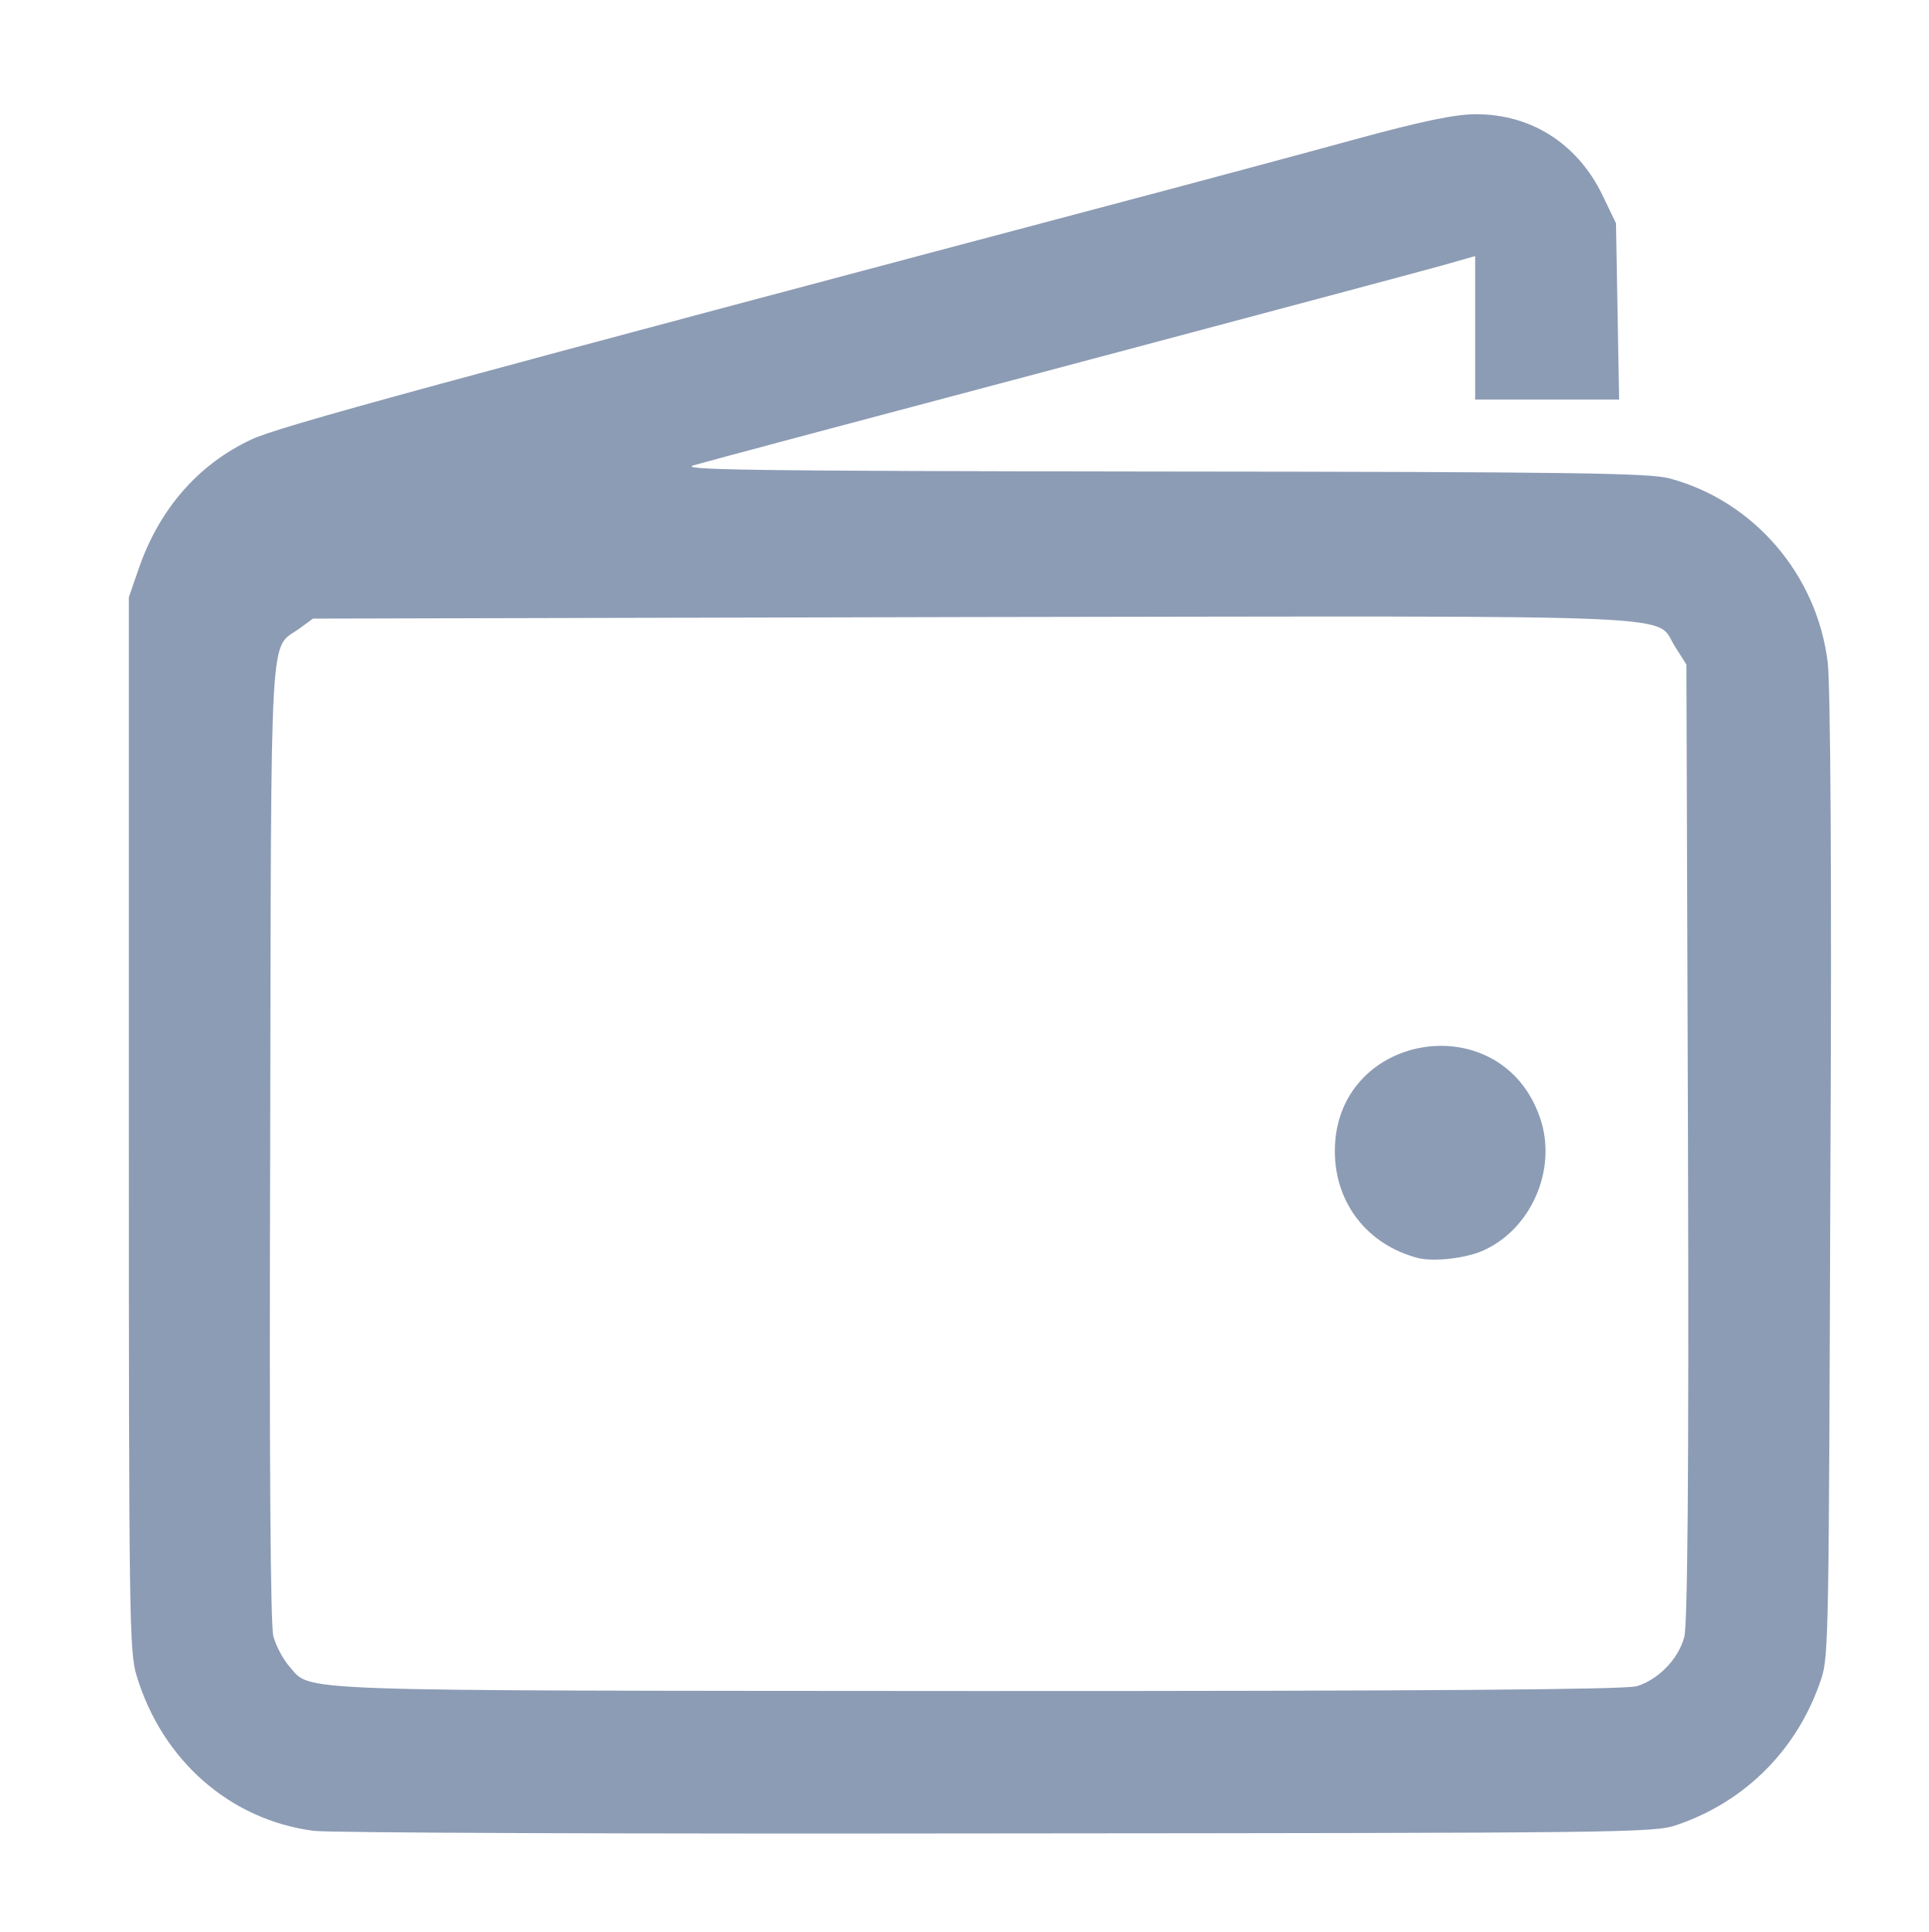
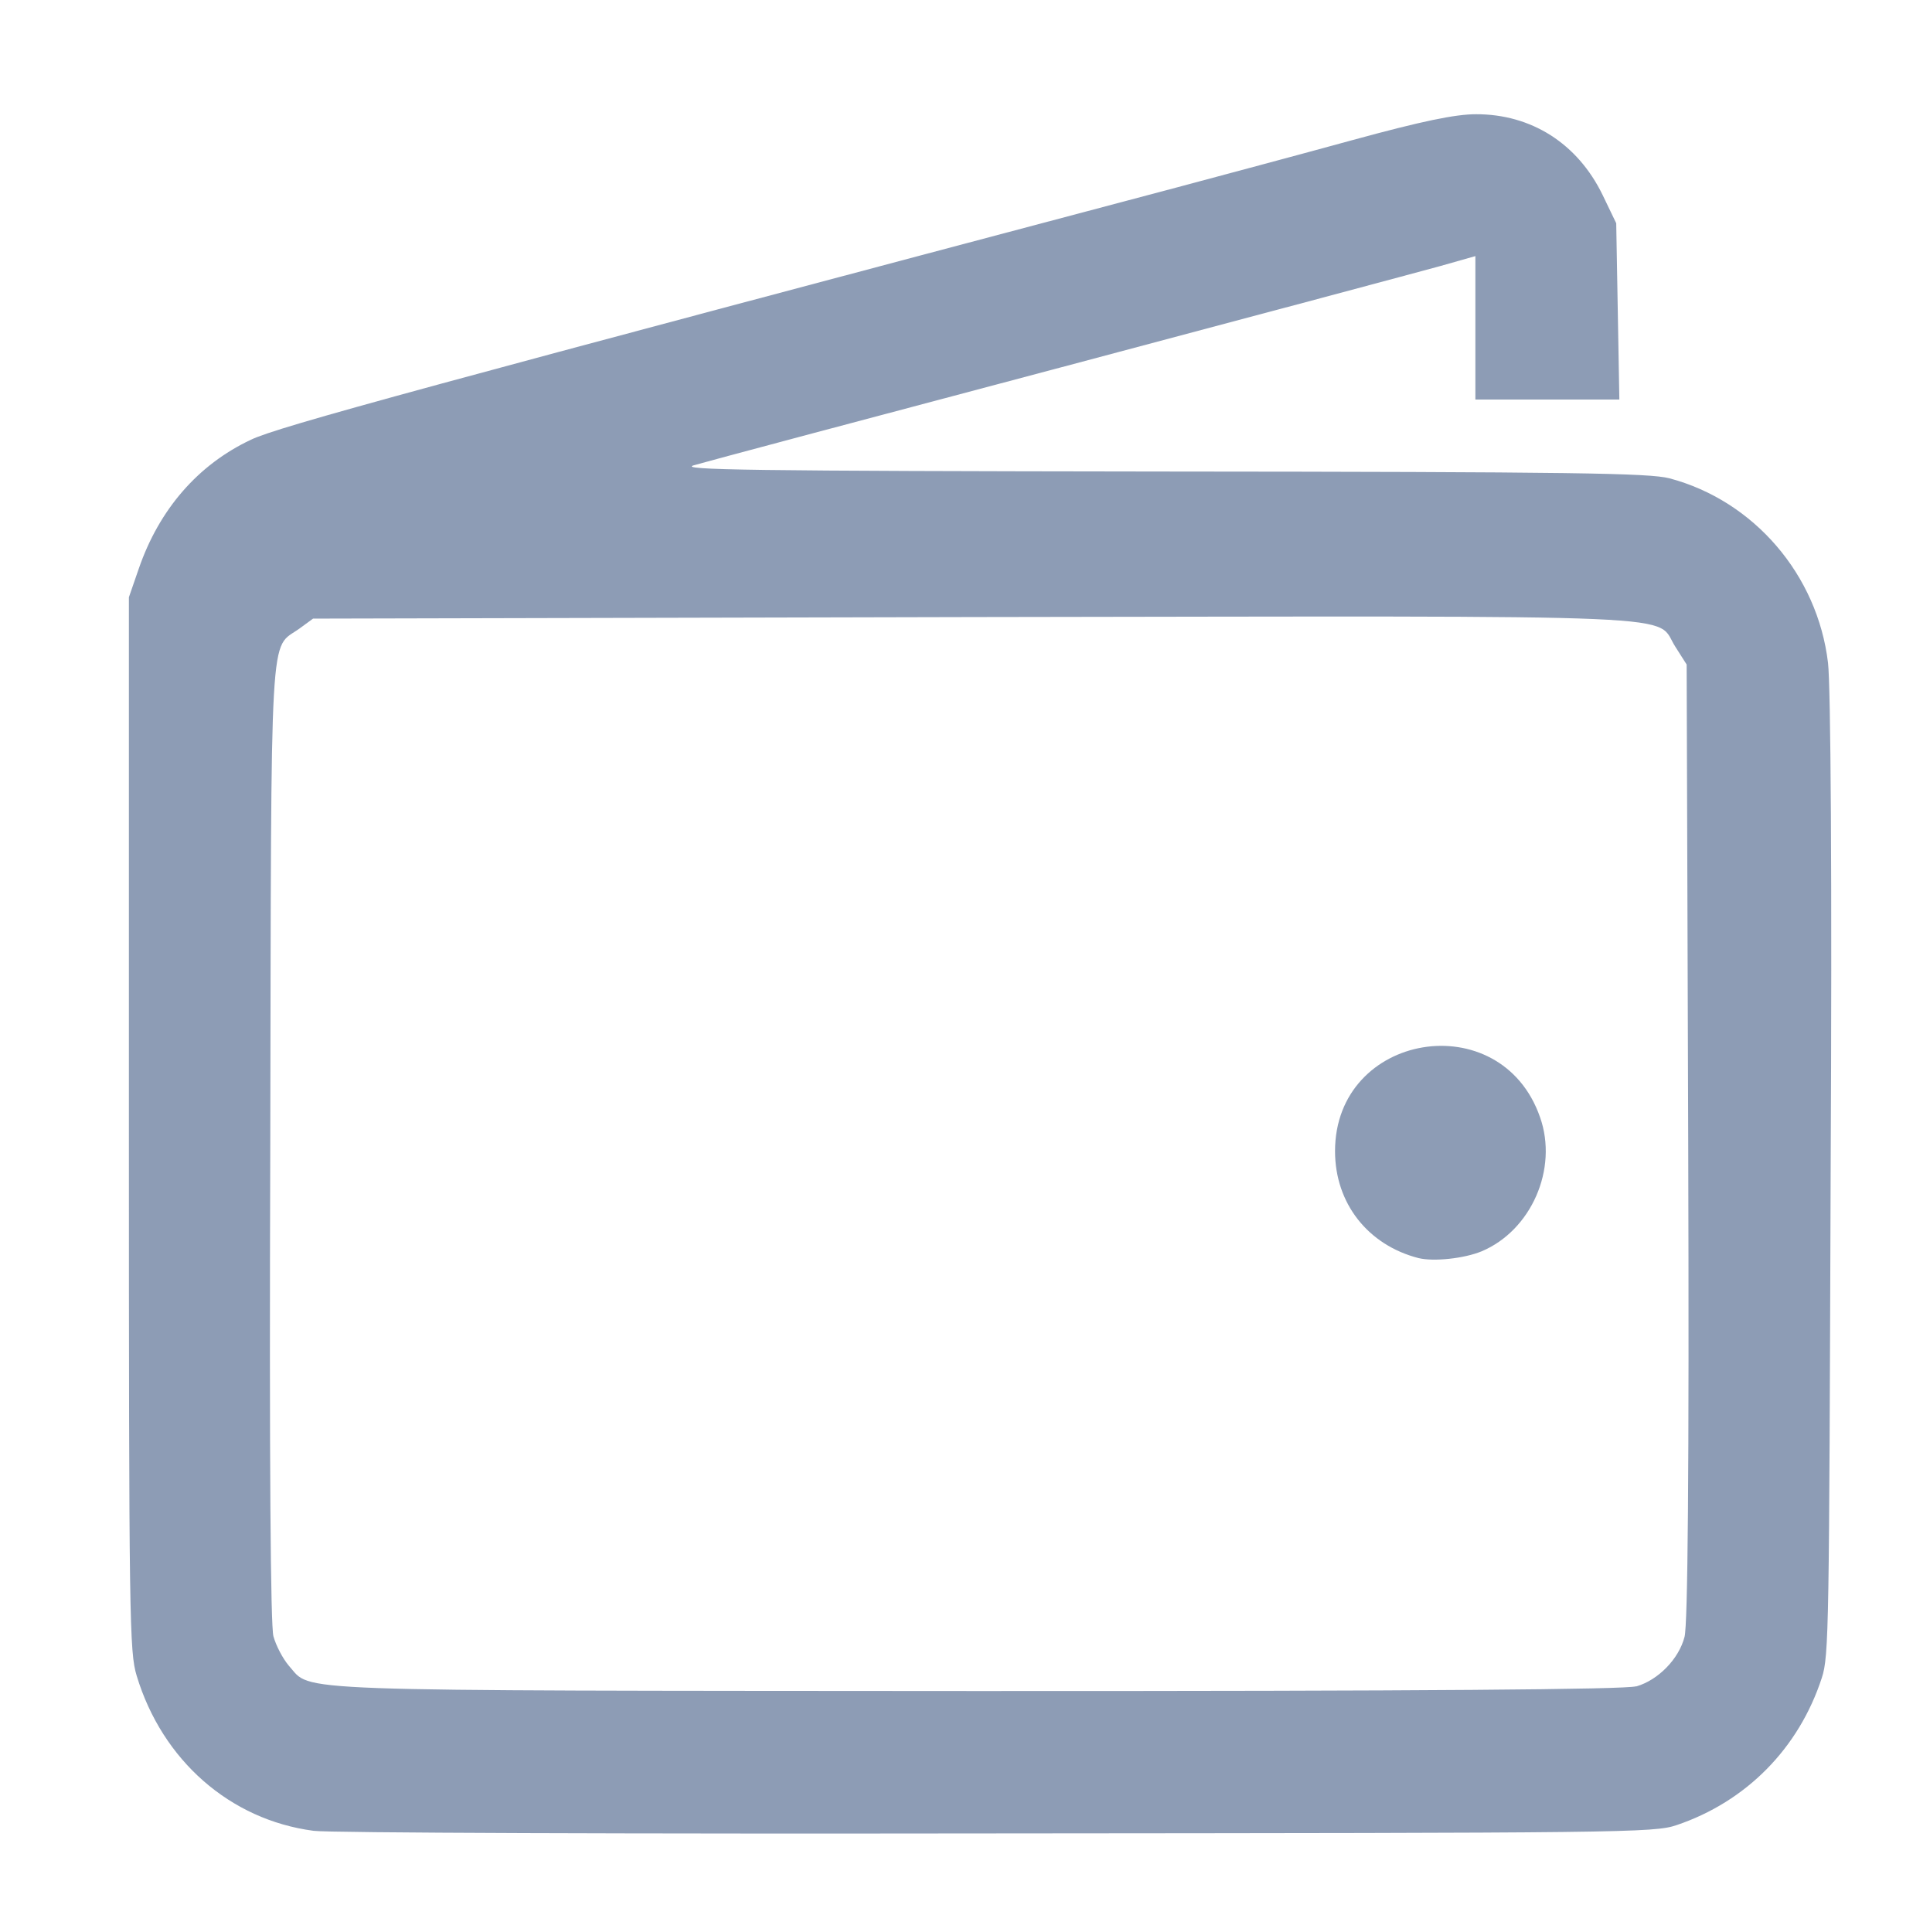
- <svg xmlns="http://www.w3.org/2000/svg" width="3.698mm" height="3.704mm" viewBox="0 0 3.698 3.704" version="1.1" id="svg11973">
-   <defs id="defs11970" />
+ <svg xmlns="http://www.w3.org/2000/svg" id="svg11973" width="13.977" height="13.999" version="1.1" viewBox="0 0 3.698 3.704">
  <g id="layer1">
-     <path style="fill:#8d9cb5;fill-opacity:1;stroke-width:1" d="m 2.072,-0.742 -0.31,-0.306 -0.084,0.077 c -0.105,0.096 -0.206,0.103 -0.304,0.021 -0.037,-0.031 -0.072,-0.056 -0.078,-0.056 -0.006,0 -0.043,0.05 -0.083,0.112 -0.088,0.137 -0.135,0.142 -0.251,0.029 l -0.085,-0.083 -0.197,0.196 -0.197,0.196 -0.054,-0.057 -0.054,-0.057 0.195,-0.196 0.195,-0.196 -0.068,-0.065 -0.068,-0.065 -0.14,0.137 -0.14,0.137 -0.049,-0.061 -0.049,-0.061 0.132,-0.131 0.132,-0.131 -0.089,-0.096 c -0.12,-0.13 -0.119,-0.135 0.053,-0.252 l 0.108,-0.074 -0.045,-0.048 c -0.108,-0.115 -0.106,-0.227 0.005,-0.345 l 0.069,-0.073 -0.309,-0.31 -0.309,-0.31 0.128,-0.114 c 0.146,-0.13 0.428,-0.279 0.626,-0.331 0.074,-0.019 0.291,-0.043 0.482,-0.052 0.323,-0.016 0.358,-0.022 0.493,-0.085 0.079,-0.038 0.214,-0.13 0.299,-0.206 0.381,-0.339 0.761,-0.501 1.254,-0.533 0.235,-0.015 0.308,-0.004 0.372,0.06 0.038,0.039 0.044,0.075 0.044,0.285 -3.4e-4,0.505 -0.168,0.925 -0.53,1.334 -0.232,0.261 -0.298,0.454 -0.298,0.876 -1.7e-4,0.124 -0.016,0.291 -0.034,0.371 -0.049,0.209 -0.195,0.489 -0.334,0.641 l -0.12,0.131 z m 0.381,-0.024 c 0.088,-0.116 0.189,-0.349 0.225,-0.52 0.018,-0.087 0.036,-0.287 0.041,-0.444 l 0.008,-0.286 -0.421,0.42 -0.421,0.42 0.24,0.241 c 0.132,0.133 0.247,0.241 0.256,0.241 0.009,0 0.041,-0.033 0.071,-0.073 z m -1.32,-0.31 0.041,-0.07 -0.229,-0.23 -0.229,-0.23 -0.077,0.046 -0.077,0.046 0.253,0.254 c 0.139,0.14 0.259,0.254 0.266,0.254 0.007,0 0.031,-0.031 0.053,-0.07 z m 1.214,-0.787 c 0.444,-0.446 0.84,-0.86 0.88,-0.92 0.096,-0.143 0.212,-0.397 0.257,-0.564 0.02,-0.074 0.042,-0.241 0.05,-0.372 l 0.014,-0.238 -0.076,-0.012 c -0.117,-0.018 -0.442,0.021 -0.614,0.075 -0.174,0.054 -0.374,0.149 -0.525,0.251 -0.114,0.076 -1.702,1.647 -1.702,1.683 0,0.023 0.873,0.908 0.896,0.908 0.007,0 0.375,-0.365 0.82,-0.812 z m 0.049,-0.801 c -0.1,-0.053 -0.162,-0.136 -0.196,-0.262 -0.078,-0.29 0.217,-0.571 0.5,-0.477 0.1,0.033 0.205,0.119 0.249,0.204 0.05,0.097 0.041,0.284 -0.018,0.389 -0.098,0.173 -0.354,0.243 -0.535,0.147 z m 0.368,-0.2 c 0.114,-0.126 0.071,-0.307 -0.089,-0.373 -0.152,-0.064 -0.32,0.05 -0.32,0.216 0,0.221 0.261,0.321 0.409,0.157 z m -1.597,0.125 0.412,-0.412 -0.322,0.011 c -0.451,0.015 -0.675,0.078 -0.913,0.253 l -0.098,0.072 0.243,0.244 c 0.134,0.134 0.249,0.244 0.255,0.244 0.006,0 0.197,-0.185 0.424,-0.412 z m -1.111,2.002 -0.05,-0.061 0.056,-0.052 0.056,-0.052 0.056,0.056 0.056,0.056 -0.062,0.058 -0.062,0.058 z" id="path5263" />
-     <path style="fill:#8d9cb5;fill-opacity:1;stroke-width:1" d="M 6.106,3.57 C 5.882,3.449 5.882,3.449 5.882,3.331 5.881,3.214 5.877,3.21 5.643,3.054 L 5.404,2.896 5.228,2.993 c -0.097,0.053 -0.189,0.097 -0.205,0.097 -0.016,0 -0.129,-0.054 -0.251,-0.12 l -0.223,-0.12 0.008,-0.243 0.008,-0.243 0.203,-0.118 0.203,-0.118 V 1.843 1.558 L 4.761,1.443 4.552,1.328 4.551,1.091 c -6.23e-4,-0.267 -0.019,-0.243 0.335,-0.427 l 0.147,-0.077 0.228,0.131 c 0.143,0.082 0.234,0.153 0.243,0.191 0.014,0.058 0.023,0.055 0.196,-0.053 L 5.882,0.742 V 0.514 0.287 l 0.231,-0.132 0.231,-0.132 0.231,0.132 0.231,0.132 v 0.228 0.228 l 0.181,0.114 c 0.163,0.103 0.182,0.108 0.19,0.058 0.009,-0.056 0.429,-0.318 0.503,-0.314 0.021,0.001 0.129,0.056 0.24,0.123 l 0.203,0.121 0.008,0.242 0.008,0.242 -0.211,0.115 -0.211,0.115 v 0.285 0.285 l 0.203,0.118 0.203,0.118 0.008,0.243 0.008,0.243 -0.223,0.12 c -0.123,0.066 -0.237,0.12 -0.254,0.12 -0.017,-2.169e-4 -0.109,-0.044 -0.203,-0.097 L 7.289,2.896 7.048,3.055 c -0.237,0.156 -0.241,0.161 -0.241,0.276 -2.8e-5,0.117 -4.37e-4,0.118 -0.228,0.239 -0.125,0.067 -0.233,0.122 -0.239,0.121 -0.006,-4.329e-4 -0.112,-0.055 -0.235,-0.122 z m 0.181,-0.171 c -2.9e-5,-0.15 -1.97e-4,-0.151 -0.142,-0.229 -0.078,-0.043 -0.15,-0.079 -0.161,-0.079 -0.01,0 -0.015,0.068 -0.01,0.15 0.009,0.148 0.011,0.152 0.153,0.229 0.08,0.043 0.148,0.078 0.152,0.079 0.004,3.25e-4 0.007,-0.067 0.007,-0.15 z M 6.715,3.241 c 0.005,-0.083 2.19e-4,-0.15 -0.01,-0.15 -0.01,0 -0.083,0.035 -0.161,0.079 l -0.142,0.079 -2.9e-5,0.152 -2.9e-5,0.152 0.152,-0.081 c 0.151,-0.08 0.152,-0.082 0.161,-0.231 z M 6.524,3.073 6.673,2.998 6.56,2.929 C 6.379,2.82 6.333,2.818 6.171,2.911 l -0.146,0.084 0.138,0.076 c 0.171,0.094 0.179,0.094 0.361,0.003 z m -0.643,-0.063 c 0,-0.035 0.068,-0.09 0.202,-0.165 l 0.202,-0.113 7e-5,-0.205 6.9e-5,-0.205 -0.179,-0.1 -0.179,-0.1 -0.212,0.146 -0.212,0.146 3.83e-4,0.216 3.83e-4,0.216 0.166,0.107 c 0.19,0.122 0.209,0.128 0.209,0.056 z m 1.133,-0.055 0.168,-0.107 2.19e-4,-0.217 2.18e-4,-0.217 -0.211,-0.146 -0.211,-0.146 -0.18,0.1 -0.18,0.1 6.9e-5,0.205 6.9e-5,0.205 0.202,0.113 c 0.134,0.075 0.202,0.13 0.202,0.165 0,0.071 0.015,0.067 0.207,-0.055 z M 4.985,2.807 c 0,-0.14 -1.31e-4,-0.141 -0.159,-0.229 -0.087,-0.049 -0.166,-0.089 -0.175,-0.089 -0.009,0 -0.012,0.067 -0.008,0.149 0.008,0.142 0.014,0.152 0.139,0.227 0.185,0.111 0.203,0.106 0.203,-0.058 z m 0.264,0.064 0.141,-0.076 v -0.156 -0.156 l -0.152,0.085 c -0.15,0.084 -0.152,0.087 -0.161,0.232 -0.005,0.081 -6.1e-5,0.147 0.011,0.147 0.011,0 0.083,-0.034 0.161,-0.076 z m 2.363,-0.071 c -0.009,-0.145 -0.011,-0.149 -0.161,-0.232 L 7.299,2.483 V 2.639 2.794 l 0.137,0.076 c 0.076,0.042 0.148,0.076 0.161,0.076 0.013,4.33e-4 0.019,-0.066 0.014,-0.147 z m 0.295,0.064 c 0.125,-0.075 0.131,-0.084 0.139,-0.23 0.005,-0.083 -0.002,-0.147 -0.014,-0.141 -0.013,0.006 -0.092,0.046 -0.175,0.089 l -0.152,0.079 v 0.143 c 0,0.167 0.017,0.172 0.203,0.06 z M 5.157,2.504 c 0.078,-0.039 0.148,-0.082 0.157,-0.095 0.008,-0.013 -0.054,-0.061 -0.137,-0.105 l -0.152,-0.082 -0.15,0.081 c -0.082,0.044 -0.15,0.088 -0.15,0.098 6.2e-5,0.013 0.216,0.143 0.283,0.171 0.004,0.002 0.072,-0.029 0.15,-0.068 z m 2.67,-0.014 c 0.076,-0.038 0.137,-0.078 0.137,-0.089 0,-0.011 -0.069,-0.055 -0.153,-0.099 l -0.153,-0.079 -0.155,0.087 -0.155,0.087 0.156,0.088 c 0.086,0.049 0.162,0.085 0.17,0.081 0.008,-0.004 0.076,-0.039 0.152,-0.077 z M 5.731,2.138 5.884,2.026 5.876,1.849 5.867,1.673 5.637,1.523 5.407,1.373 5.239,1.465 5.071,1.556 V 1.844 2.132 l 0.181,0.104 c 0.205,0.118 0.173,0.124 0.479,-0.099 z m 1.792,0.048 0.094,-0.053 V 1.844 1.556 l -0.168,-0.092 -0.168,-0.092 -0.238,0.158 -0.238,0.158 0.009,0.176 0.009,0.176 0.215,0.151 0.215,0.151 0.088,-0.052 c 0.049,-0.029 0.131,-0.076 0.182,-0.105 z m -1.237,-0.134 c -2.9e-5,-0.15 -1.97e-4,-0.151 -0.142,-0.229 -0.078,-0.043 -0.15,-0.079 -0.161,-0.079 -0.01,0 -0.015,0.068 -0.01,0.15 0.009,0.148 0.011,0.152 0.153,0.229 0.08,0.043 0.148,0.078 0.152,0.079 0.004,3.249e-4 0.007,-0.067 0.007,-0.15 z m 0.428,-0.158 c 0.005,-0.083 2.19e-4,-0.15 -0.01,-0.15 -0.01,0 -0.083,0.035 -0.161,0.079 l -0.142,0.079 -2.9e-5,0.152 -3e-5,0.152 0.152,-0.081 c 0.151,-0.08 0.152,-0.082 0.161,-0.231 z m -0.193,-0.17 0.142,-0.077 -0.138,-0.081 c -0.171,-0.1 -0.192,-0.1 -0.363,-1.08e-4 l -0.138,0.08 0.138,0.076 c 0.172,0.095 0.185,0.095 0.359,8.669e-4 z m -0.404,-0.246 0.171,-0.093 -0.008,-0.201 -0.008,-0.201 -0.162,-0.084 -0.162,-0.084 -0.222,0.137 C 5.508,1.088 5.505,1.092 5.506,1.209 c 3.06e-4,0.116 0.006,0.122 0.195,0.24 0.107,0.066 0.206,0.121 0.22,0.122 0.014,5.41e-4 0.102,-0.041 0.196,-0.092 z m 0.866,-0.029 c 0.195,-0.119 0.199,-0.125 0.2,-0.241 2.19e-4,-0.117 -0.003,-0.121 -0.221,-0.256 l -0.222,-0.137 -0.162,0.084 -0.162,0.084 -0.008,0.201 -0.008,0.201 0.167,0.092 c 0.092,0.051 0.178,0.093 0.192,0.093 0.014,3.25e-4 0.114,-0.054 0.224,-0.121 z M 4.985,1.288 c 0,-0.14 -1.31e-4,-0.141 -0.159,-0.229 -0.087,-0.049 -0.166,-0.089 -0.175,-0.089 -0.009,0 -0.012,0.068 -0.008,0.15 0.009,0.148 0.011,0.152 0.153,0.229 0.08,0.043 0.154,0.078 0.166,0.079 0.012,3.25e-4 0.022,-0.063 0.022,-0.14 z m 0.263,0.062 0.142,-0.079 2.9e-5,-0.152 2.9e-5,-0.152 -0.152,0.081 c -0.151,0.08 -0.152,0.082 -0.161,0.231 -0.005,0.083 -2.18e-4,0.15 0.01,0.15 0.01,0 0.083,-0.035 0.161,-0.079 z m 2.364,-0.072 c -0.009,-0.15 -0.01,-0.151 -0.161,-0.231 l -0.152,-0.081 1.1e-4,0.152 c 1.09e-4,0.152 7.65e-4,0.153 0.137,0.23 0.076,0.043 0.148,0.078 0.161,0.079 0.013,4.339e-4 0.019,-0.067 0.014,-0.15 z m 0.281,0.071 c 0.143,-0.077 0.145,-0.08 0.153,-0.229 0.005,-0.083 0.001,-0.15 -0.008,-0.15 -0.009,0 -0.088,0.04 -0.175,0.089 -0.159,0.089 -0.159,0.089 -0.159,0.229 0,0.077 0.01,0.14 0.022,0.14 0.012,-3.25e-4 0.087,-0.036 0.166,-0.079 z M 5.31,0.886 c 0.012,-0.01 -0.049,-0.057 -0.135,-0.103 l -0.156,-0.084 -0.139,0.076 c -0.077,0.042 -0.143,0.087 -0.147,0.1 -0.004,0.013 0.06,0.058 0.144,0.1 l 0.152,0.075 0.13,-0.073 c 0.072,-0.04 0.14,-0.081 0.152,-0.092 z m 2.655,-0.006 c 0,-0.025 -0.256,-0.169 -0.3,-0.168 -0.018,2.7047e-4 -0.096,0.037 -0.173,0.082 l -0.14,0.082 0.152,0.087 0.152,0.087 0.154,-0.075 c 0.085,-0.041 0.154,-0.084 0.154,-0.095 z M 6.286,0.726 V 0.569 l -0.144,-0.072 c -0.079,-0.04 -0.151,-0.072 -0.159,-0.072 -0.009,0 -0.015,0.063 -0.015,0.141 0,0.139 0.001,0.141 0.152,0.228 0.084,0.048 0.155,0.088 0.159,0.089 0.004,8.8771e-4 0.007,-0.069 0.007,-0.156 z m 0.428,-0.157 c 0.005,-0.079 0.001,-0.144 -0.008,-0.144 -0.009,0 -0.082,0.032 -0.161,0.072 l -0.144,0.072 v 0.158 0.158 l 0.152,-0.086 c 0.149,-0.084 0.152,-0.089 0.161,-0.23 z m -0.194,-0.169 0.145,-0.082 -0.161,-0.09 -0.161,-0.09 -0.162,0.09 -0.162,0.09 0.14,0.079 c 0.077,0.043 0.157,0.08 0.177,0.082 0.02,0.002 0.103,-0.034 0.183,-0.079 z" id="path1620" />
-     <path style="fill:#8d9cb5;fill-opacity:1;stroke-width:1" d="M 0.601,3.51 C 0.441,3.489 0.311,3.375 0.262,3.213 0.248,3.167 0.247,3.111 0.247,2.155 V 1.145 l 0.019,-0.055 c 0.039,-0.113 0.113,-0.199 0.215,-0.247 0.052,-0.025 0.328,-0.1 1.776,-0.484 0.082,-0.022 0.232,-0.062 0.334,-0.09 0.135,-0.037 0.199,-0.05 0.238,-0.05 0.106,-3.2264e-4 0.195,0.056 0.243,0.155 l 0.026,0.054 0.003,0.169 0.003,0.169 H 2.965 2.828 V 0.629 0.491 L 2.761,0.51 C 2.725,0.52 2.396,0.608 2.031,0.705 1.665,0.802 1.35,0.886 1.33,0.892 c -0.031,0.009 0.103,0.011 0.894,0.012 0.797,6.191e-4 0.937,0.003 0.976,0.013 0.162,0.043 0.284,0.185 0.304,0.354 0.005,0.044 0.008,0.398 0.005,0.985 -0.003,0.862 -0.003,0.919 -0.017,0.961 C 3.448,3.352 3.347,3.454 3.214,3.499 3.171,3.514 3.109,3.514 1.909,3.515 1.216,3.516 0.627,3.514 0.601,3.51 Z M 3.137,3.233 c 0.041,-0.012 0.081,-0.052 0.092,-0.095 0.006,-0.024 0.009,-0.299 0.007,-0.949 l -0.003,-0.915 -0.021,-0.033 c -0.043,-0.065 0.075,-0.06 -1.345,-0.058 l -1.267,0.003 -0.026,0.019 c -0.058,0.042 -0.054,-0.032 -0.056,0.985 -0.002,0.629 6.209e-4,0.925 0.006,0.947 0.005,0.018 0.018,0.043 0.03,0.057 0.045,0.05 -0.029,0.047 1.318,0.048 0.87,2.18e-4 1.241,-0.003 1.264,-0.009 z M 2.719,2.412 C 2.622,2.387 2.559,2.307 2.559,2.207 2.559,1.979 2.877,1.926 2.952,2.142 c 0.035,0.099 -0.017,0.217 -0.112,0.257 -0.034,0.014 -0.092,0.02 -0.121,0.013 z" id="path295329" />
+     <path style="fill:#8d9cb5;fill-opacity:1;stroke-width:1" id="path5263" d="m 2.072,-0.742 -0.31,-0.306 -0.084,0.077 c -0.105,0.096 -0.206,0.103 -0.304,0.021 -0.037,-0.031 -0.072,-0.056 -0.078,-0.056 -0.006,0 -0.043,0.05 -0.083,0.112 -0.088,0.137 -0.135,0.142 -0.251,0.029 l -0.085,-0.083 -0.197,0.196 -0.197,0.196 -0.054,-0.057 -0.054,-0.057 0.195,-0.196 0.195,-0.196 -0.068,-0.065 -0.068,-0.065 -0.14,0.137 -0.14,0.137 -0.049,-0.061 -0.049,-0.061 0.132,-0.131 0.132,-0.131 -0.089,-0.096 c -0.12,-0.13 -0.119,-0.135 0.053,-0.252 l 0.108,-0.074 -0.045,-0.048 c -0.108,-0.115 -0.106,-0.227 0.005,-0.345 l 0.069,-0.073 -0.309,-0.31 -0.309,-0.31 0.128,-0.114 c 0.146,-0.13 0.428,-0.279 0.626,-0.331 0.074,-0.019 0.291,-0.043 0.482,-0.052 0.323,-0.016 0.358,-0.022 0.493,-0.085 0.079,-0.038 0.214,-0.13 0.299,-0.206 0.381,-0.339 0.761,-0.501 1.254,-0.533 0.235,-0.015 0.308,-0.004 0.372,0.06 0.038,0.039 0.044,0.075 0.044,0.285 -3.4e-4,0.505 -0.168,0.925 -0.53,1.334 -0.232,0.261 -0.298,0.454 -0.298,0.876 -1.7e-4,0.124 -0.016,0.291 -0.034,0.371 -0.049,0.209 -0.195,0.489 -0.334,0.641 l -0.12,0.131 z m 0.381,-0.024 c 0.088,-0.116 0.189,-0.349 0.225,-0.52 0.018,-0.087 0.036,-0.287 0.041,-0.444 l 0.008,-0.286 -0.421,0.42 -0.421,0.42 0.24,0.241 c 0.132,0.133 0.247,0.241 0.256,0.241 0.009,0 0.041,-0.033 0.071,-0.073 z m -1.32,-0.31 0.041,-0.07 -0.229,-0.23 -0.229,-0.23 -0.077,0.046 -0.077,0.046 0.253,0.254 c 0.139,0.14 0.259,0.254 0.266,0.254 0.007,0 0.031,-0.031 0.053,-0.07 z m 1.214,-0.787 c 0.444,-0.446 0.84,-0.86 0.88,-0.92 0.096,-0.143 0.212,-0.397 0.257,-0.564 0.02,-0.074 0.042,-0.241 0.05,-0.372 l 0.014,-0.238 -0.076,-0.012 c -0.117,-0.018 -0.442,0.021 -0.614,0.075 -0.174,0.054 -0.374,0.149 -0.525,0.251 -0.114,0.076 -1.702,1.647 -1.702,1.683 0,0.023 0.873,0.908 0.896,0.908 0.007,0 0.375,-0.365 0.82,-0.812 z m 0.049,-0.801 c -0.1,-0.053 -0.162,-0.136 -0.196,-0.262 -0.078,-0.29 0.217,-0.571 0.5,-0.477 0.1,0.033 0.205,0.119 0.249,0.204 0.05,0.097 0.041,0.284 -0.018,0.389 -0.098,0.173 -0.354,0.243 -0.535,0.147 z m 0.368,-0.2 c 0.114,-0.126 0.071,-0.307 -0.089,-0.373 -0.152,-0.064 -0.32,0.05 -0.32,0.216 0,0.221 0.261,0.321 0.409,0.157 z m -1.597,0.125 0.412,-0.412 -0.322,0.011 c -0.451,0.015 -0.675,0.078 -0.913,0.253 l -0.098,0.072 0.243,0.244 c 0.134,0.134 0.249,0.244 0.255,0.244 0.006,0 0.197,-0.185 0.424,-0.412 z m -1.111,2.002 -0.05,-0.061 0.056,-0.052 0.056,-0.052 0.056,0.056 0.056,0.056 -0.062,0.058 -0.062,0.058 z" />
+     <path style="fill:#8d9cb5;fill-opacity:1;stroke-width:1" id="path1620" d="M 6.106,3.57 C 5.882,3.449 5.882,3.449 5.882,3.331 5.881,3.214 5.877,3.21 5.643,3.054 L 5.404,2.896 5.228,2.993 c -0.097,0.053 -0.189,0.097 -0.205,0.097 -0.016,0 -0.129,-0.054 -0.251,-0.12 l -0.223,-0.12 0.008,-0.243 0.008,-0.243 0.203,-0.118 0.203,-0.118 V 1.843 1.558 L 4.761,1.443 4.552,1.328 4.551,1.091 c -6.23e-4,-0.267 -0.019,-0.243 0.335,-0.427 l 0.147,-0.077 0.228,0.131 c 0.143,0.082 0.234,0.153 0.243,0.191 0.014,0.058 0.023,0.055 0.196,-0.053 L 5.882,0.742 V 0.514 0.287 l 0.231,-0.132 0.231,-0.132 0.231,0.132 0.231,0.132 v 0.228 0.228 l 0.181,0.114 c 0.163,0.103 0.182,0.108 0.19,0.058 0.009,-0.056 0.429,-0.318 0.503,-0.314 0.021,0.001 0.129,0.056 0.24,0.123 l 0.203,0.121 0.008,0.242 0.008,0.242 -0.211,0.115 -0.211,0.115 v 0.285 0.285 l 0.203,0.118 0.203,0.118 0.008,0.243 0.008,0.243 -0.223,0.12 c -0.123,0.066 -0.237,0.12 -0.254,0.12 -0.017,-2.169e-4 -0.109,-0.044 -0.203,-0.097 L 7.289,2.896 7.048,3.055 c -0.237,0.156 -0.241,0.161 -0.241,0.276 -2.8e-5,0.117 -4.37e-4,0.118 -0.228,0.239 -0.125,0.067 -0.233,0.122 -0.239,0.121 -0.006,-4.329e-4 -0.112,-0.055 -0.235,-0.122 z m 0.181,-0.171 c -2.9e-5,-0.15 -1.97e-4,-0.151 -0.142,-0.229 -0.078,-0.043 -0.15,-0.079 -0.161,-0.079 -0.01,0 -0.015,0.068 -0.01,0.15 0.009,0.148 0.011,0.152 0.153,0.229 0.08,0.043 0.148,0.078 0.152,0.079 0.004,3.25e-4 0.007,-0.067 0.007,-0.15 z M 6.715,3.241 c 0.005,-0.083 2.19e-4,-0.15 -0.01,-0.15 -0.01,0 -0.083,0.035 -0.161,0.079 l -0.142,0.079 -2.9e-5,0.152 -2.9e-5,0.152 0.152,-0.081 c 0.151,-0.08 0.152,-0.082 0.161,-0.231 z M 6.524,3.073 6.673,2.998 6.56,2.929 C 6.379,2.82 6.333,2.818 6.171,2.911 l -0.146,0.084 0.138,0.076 c 0.171,0.094 0.179,0.094 0.361,0.003 z m -0.643,-0.063 c 0,-0.035 0.068,-0.09 0.202,-0.165 l 0.202,-0.113 7e-5,-0.205 6.9e-5,-0.205 -0.179,-0.1 -0.179,-0.1 -0.212,0.146 -0.212,0.146 3.83e-4,0.216 3.83e-4,0.216 0.166,0.107 c 0.19,0.122 0.209,0.128 0.209,0.056 z m 1.133,-0.055 0.168,-0.107 2.19e-4,-0.217 2.18e-4,-0.217 -0.211,-0.146 -0.211,-0.146 -0.18,0.1 -0.18,0.1 6.9e-5,0.205 6.9e-5,0.205 0.202,0.113 c 0.134,0.075 0.202,0.13 0.202,0.165 0,0.071 0.015,0.067 0.207,-0.055 z M 4.985,2.807 c 0,-0.14 -1.31e-4,-0.141 -0.159,-0.229 -0.087,-0.049 -0.166,-0.089 -0.175,-0.089 -0.009,0 -0.012,0.067 -0.008,0.149 0.008,0.142 0.014,0.152 0.139,0.227 0.185,0.111 0.203,0.106 0.203,-0.058 z m 0.264,0.064 0.141,-0.076 v -0.156 -0.156 l -0.152,0.085 c -0.15,0.084 -0.152,0.087 -0.161,0.232 -0.005,0.081 -6.1e-5,0.147 0.011,0.147 0.011,0 0.083,-0.034 0.161,-0.076 z m 2.363,-0.071 c -0.009,-0.145 -0.011,-0.149 -0.161,-0.232 L 7.299,2.483 V 2.639 2.794 l 0.137,0.076 c 0.076,0.042 0.148,0.076 0.161,0.076 0.013,4.33e-4 0.019,-0.066 0.014,-0.147 z m 0.295,0.064 c 0.125,-0.075 0.131,-0.084 0.139,-0.23 0.005,-0.083 -0.002,-0.147 -0.014,-0.141 -0.013,0.006 -0.092,0.046 -0.175,0.089 l -0.152,0.079 v 0.143 c 0,0.167 0.017,0.172 0.203,0.06 z M 5.157,2.504 c 0.078,-0.039 0.148,-0.082 0.157,-0.095 0.008,-0.013 -0.054,-0.061 -0.137,-0.105 l -0.152,-0.082 -0.15,0.081 c -0.082,0.044 -0.15,0.088 -0.15,0.098 6.2e-5,0.013 0.216,0.143 0.283,0.171 0.004,0.002 0.072,-0.029 0.15,-0.068 z m 2.67,-0.014 c 0.076,-0.038 0.137,-0.078 0.137,-0.089 0,-0.011 -0.069,-0.055 -0.153,-0.099 l -0.153,-0.079 -0.155,0.087 -0.155,0.087 0.156,0.088 c 0.086,0.049 0.162,0.085 0.17,0.081 0.008,-0.004 0.076,-0.039 0.152,-0.077 z M 5.731,2.138 5.884,2.026 5.876,1.849 5.867,1.673 5.637,1.523 5.407,1.373 5.239,1.465 5.071,1.556 V 1.844 2.132 l 0.181,0.104 c 0.205,0.118 0.173,0.124 0.479,-0.099 z m 1.792,0.048 0.094,-0.053 V 1.844 1.556 l -0.168,-0.092 -0.168,-0.092 -0.238,0.158 -0.238,0.158 0.009,0.176 0.009,0.176 0.215,0.151 0.215,0.151 0.088,-0.052 c 0.049,-0.029 0.131,-0.076 0.182,-0.105 z m -1.237,-0.134 c -2.9e-5,-0.15 -1.97e-4,-0.151 -0.142,-0.229 -0.078,-0.043 -0.15,-0.079 -0.161,-0.079 -0.01,0 -0.015,0.068 -0.01,0.15 0.009,0.148 0.011,0.152 0.153,0.229 0.08,0.043 0.148,0.078 0.152,0.079 0.004,3.249e-4 0.007,-0.067 0.007,-0.15 z m 0.428,-0.158 c 0.005,-0.083 2.19e-4,-0.15 -0.01,-0.15 -0.01,0 -0.083,0.035 -0.161,0.079 l -0.142,0.079 -2.9e-5,0.152 -3e-5,0.152 0.152,-0.081 c 0.151,-0.08 0.152,-0.082 0.161,-0.231 z m -0.193,-0.17 0.142,-0.077 -0.138,-0.081 c -0.171,-0.1 -0.192,-0.1 -0.363,-1.08e-4 l -0.138,0.08 0.138,0.076 c 0.172,0.095 0.185,0.095 0.359,8.669e-4 z m -0.404,-0.246 0.171,-0.093 -0.008,-0.201 -0.008,-0.201 -0.162,-0.084 -0.162,-0.084 -0.222,0.137 C 5.508,1.088 5.505,1.092 5.506,1.209 c 3.06e-4,0.116 0.006,0.122 0.195,0.24 0.107,0.066 0.206,0.121 0.22,0.122 0.014,5.41e-4 0.102,-0.041 0.196,-0.092 z m 0.866,-0.029 c 0.195,-0.119 0.199,-0.125 0.2,-0.241 2.19e-4,-0.117 -0.003,-0.121 -0.221,-0.256 l -0.222,-0.137 -0.162,0.084 -0.162,0.084 -0.008,0.201 -0.008,0.201 0.167,0.092 c 0.092,0.051 0.178,0.093 0.192,0.093 0.014,3.25e-4 0.114,-0.054 0.224,-0.121 z M 4.985,1.288 c 0,-0.14 -1.31e-4,-0.141 -0.159,-0.229 -0.087,-0.049 -0.166,-0.089 -0.175,-0.089 -0.009,0 -0.012,0.068 -0.008,0.15 0.009,0.148 0.011,0.152 0.153,0.229 0.08,0.043 0.154,0.078 0.166,0.079 0.012,3.25e-4 0.022,-0.063 0.022,-0.14 z m 0.263,0.062 0.142,-0.079 2.9e-5,-0.152 2.9e-5,-0.152 -0.152,0.081 c -0.151,0.08 -0.152,0.082 -0.161,0.231 -0.005,0.083 -2.18e-4,0.15 0.01,0.15 0.01,0 0.083,-0.035 0.161,-0.079 z m 2.364,-0.072 c -0.009,-0.15 -0.01,-0.151 -0.161,-0.231 l -0.152,-0.081 1.1e-4,0.152 c 1.09e-4,0.152 7.65e-4,0.153 0.137,0.23 0.076,0.043 0.148,0.078 0.161,0.079 0.013,4.339e-4 0.019,-0.067 0.014,-0.15 z m 0.281,0.071 c 0.143,-0.077 0.145,-0.08 0.153,-0.229 0.005,-0.083 0.001,-0.15 -0.008,-0.15 -0.009,0 -0.088,0.04 -0.175,0.089 -0.159,0.089 -0.159,0.089 -0.159,0.229 0,0.077 0.01,0.14 0.022,0.14 0.012,-3.25e-4 0.087,-0.036 0.166,-0.079 z M 5.31,0.886 c 0.012,-0.01 -0.049,-0.057 -0.135,-0.103 l -0.156,-0.084 -0.139,0.076 c -0.077,0.042 -0.143,0.087 -0.147,0.1 -0.004,0.013 0.06,0.058 0.144,0.1 l 0.152,0.075 0.13,-0.073 c 0.072,-0.04 0.14,-0.081 0.152,-0.092 z m 2.655,-0.006 c 0,-0.025 -0.256,-0.169 -0.3,-0.168 -0.018,2.7047e-4 -0.096,0.037 -0.173,0.082 l -0.14,0.082 0.152,0.087 0.152,0.087 0.154,-0.075 c 0.085,-0.041 0.154,-0.084 0.154,-0.095 z M 6.286,0.726 V 0.569 l -0.144,-0.072 c -0.079,-0.04 -0.151,-0.072 -0.159,-0.072 -0.009,0 -0.015,0.063 -0.015,0.141 0,0.139 0.001,0.141 0.152,0.228 0.084,0.048 0.155,0.088 0.159,0.089 0.004,8.8771e-4 0.007,-0.069 0.007,-0.156 z m 0.428,-0.157 c 0.005,-0.079 0.001,-0.144 -0.008,-0.144 -0.009,0 -0.082,0.032 -0.161,0.072 l -0.144,0.072 v 0.158 0.158 l 0.152,-0.086 c 0.149,-0.084 0.152,-0.089 0.161,-0.23 z m -0.194,-0.169 0.145,-0.082 -0.161,-0.09 -0.161,-0.09 -0.162,0.09 -0.162,0.09 0.14,0.079 c 0.077,0.043 0.157,0.08 0.177,0.082 0.02,0.002 0.103,-0.034 0.183,-0.079 z" />
+     <path style="fill:#8d9cb5;fill-opacity:1;stroke-width:1" id="path295329" d="M 0.601,3.51 C 0.441,3.489 0.311,3.375 0.262,3.213 0.248,3.167 0.247,3.111 0.247,2.155 V 1.145 l 0.019,-0.055 c 0.039,-0.113 0.113,-0.199 0.215,-0.247 0.052,-0.025 0.328,-0.1 1.776,-0.484 0.082,-0.022 0.232,-0.062 0.334,-0.09 0.135,-0.037 0.199,-0.05 0.238,-0.05 0.106,-3.2264e-4 0.195,0.056 0.243,0.155 l 0.026,0.054 0.003,0.169 0.003,0.169 H 2.965 2.828 V 0.629 0.491 L 2.761,0.51 C 2.725,0.52 2.396,0.608 2.031,0.705 1.665,0.802 1.35,0.886 1.33,0.892 c -0.031,0.009 0.103,0.011 0.894,0.012 0.797,6.191e-4 0.937,0.003 0.976,0.013 0.162,0.043 0.284,0.185 0.304,0.354 0.005,0.044 0.008,0.398 0.005,0.985 -0.003,0.862 -0.003,0.919 -0.017,0.961 C 3.448,3.352 3.347,3.454 3.214,3.499 3.171,3.514 3.109,3.514 1.909,3.515 1.216,3.516 0.627,3.514 0.601,3.51 Z M 3.137,3.233 c 0.041,-0.012 0.081,-0.052 0.092,-0.095 0.006,-0.024 0.009,-0.299 0.007,-0.949 l -0.003,-0.915 -0.021,-0.033 c -0.043,-0.065 0.075,-0.06 -1.345,-0.058 l -1.267,0.003 -0.026,0.019 c -0.058,0.042 -0.054,-0.032 -0.056,0.985 -0.002,0.629 6.209e-4,0.925 0.006,0.947 0.005,0.018 0.018,0.043 0.03,0.057 0.045,0.05 -0.029,0.047 1.318,0.048 0.87,2.18e-4 1.241,-0.003 1.264,-0.009 z M 2.719,2.412 C 2.622,2.387 2.559,2.307 2.559,2.207 2.559,1.979 2.877,1.926 2.952,2.142 c 0.035,0.099 -0.017,0.217 -0.112,0.257 -0.034,0.014 -0.092,0.02 -0.121,0.013 z" />
  </g>
</svg>
